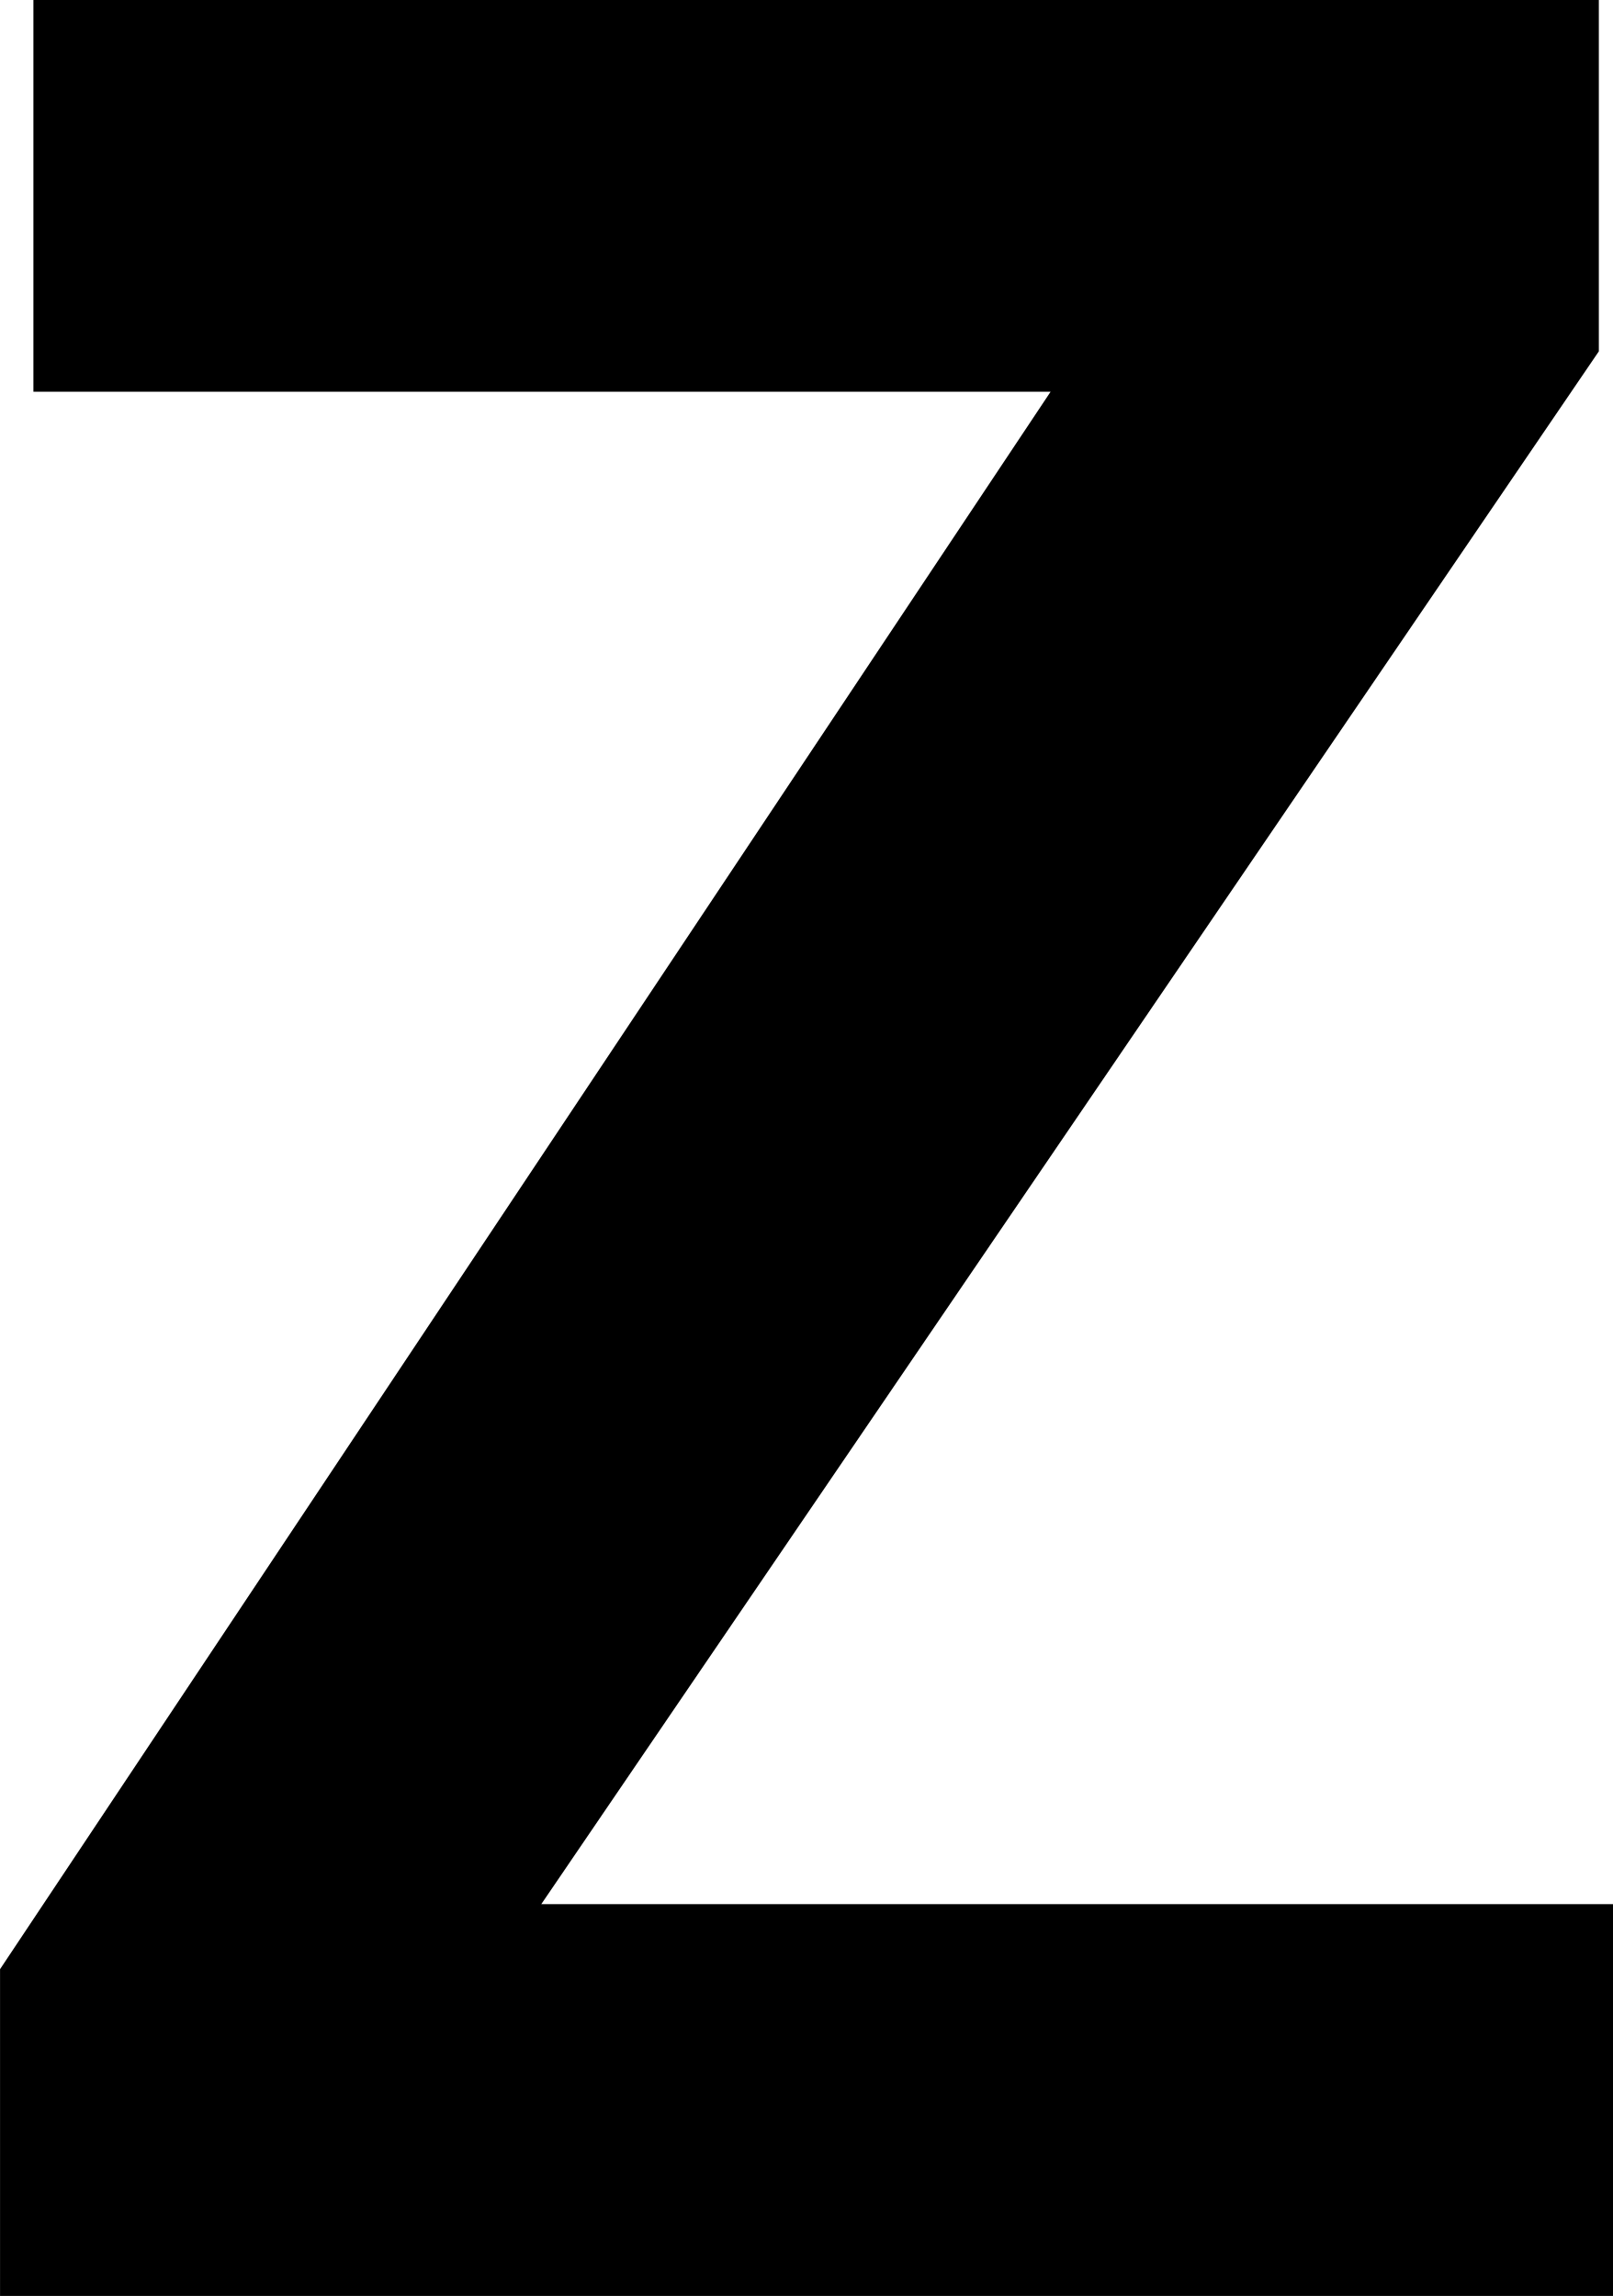
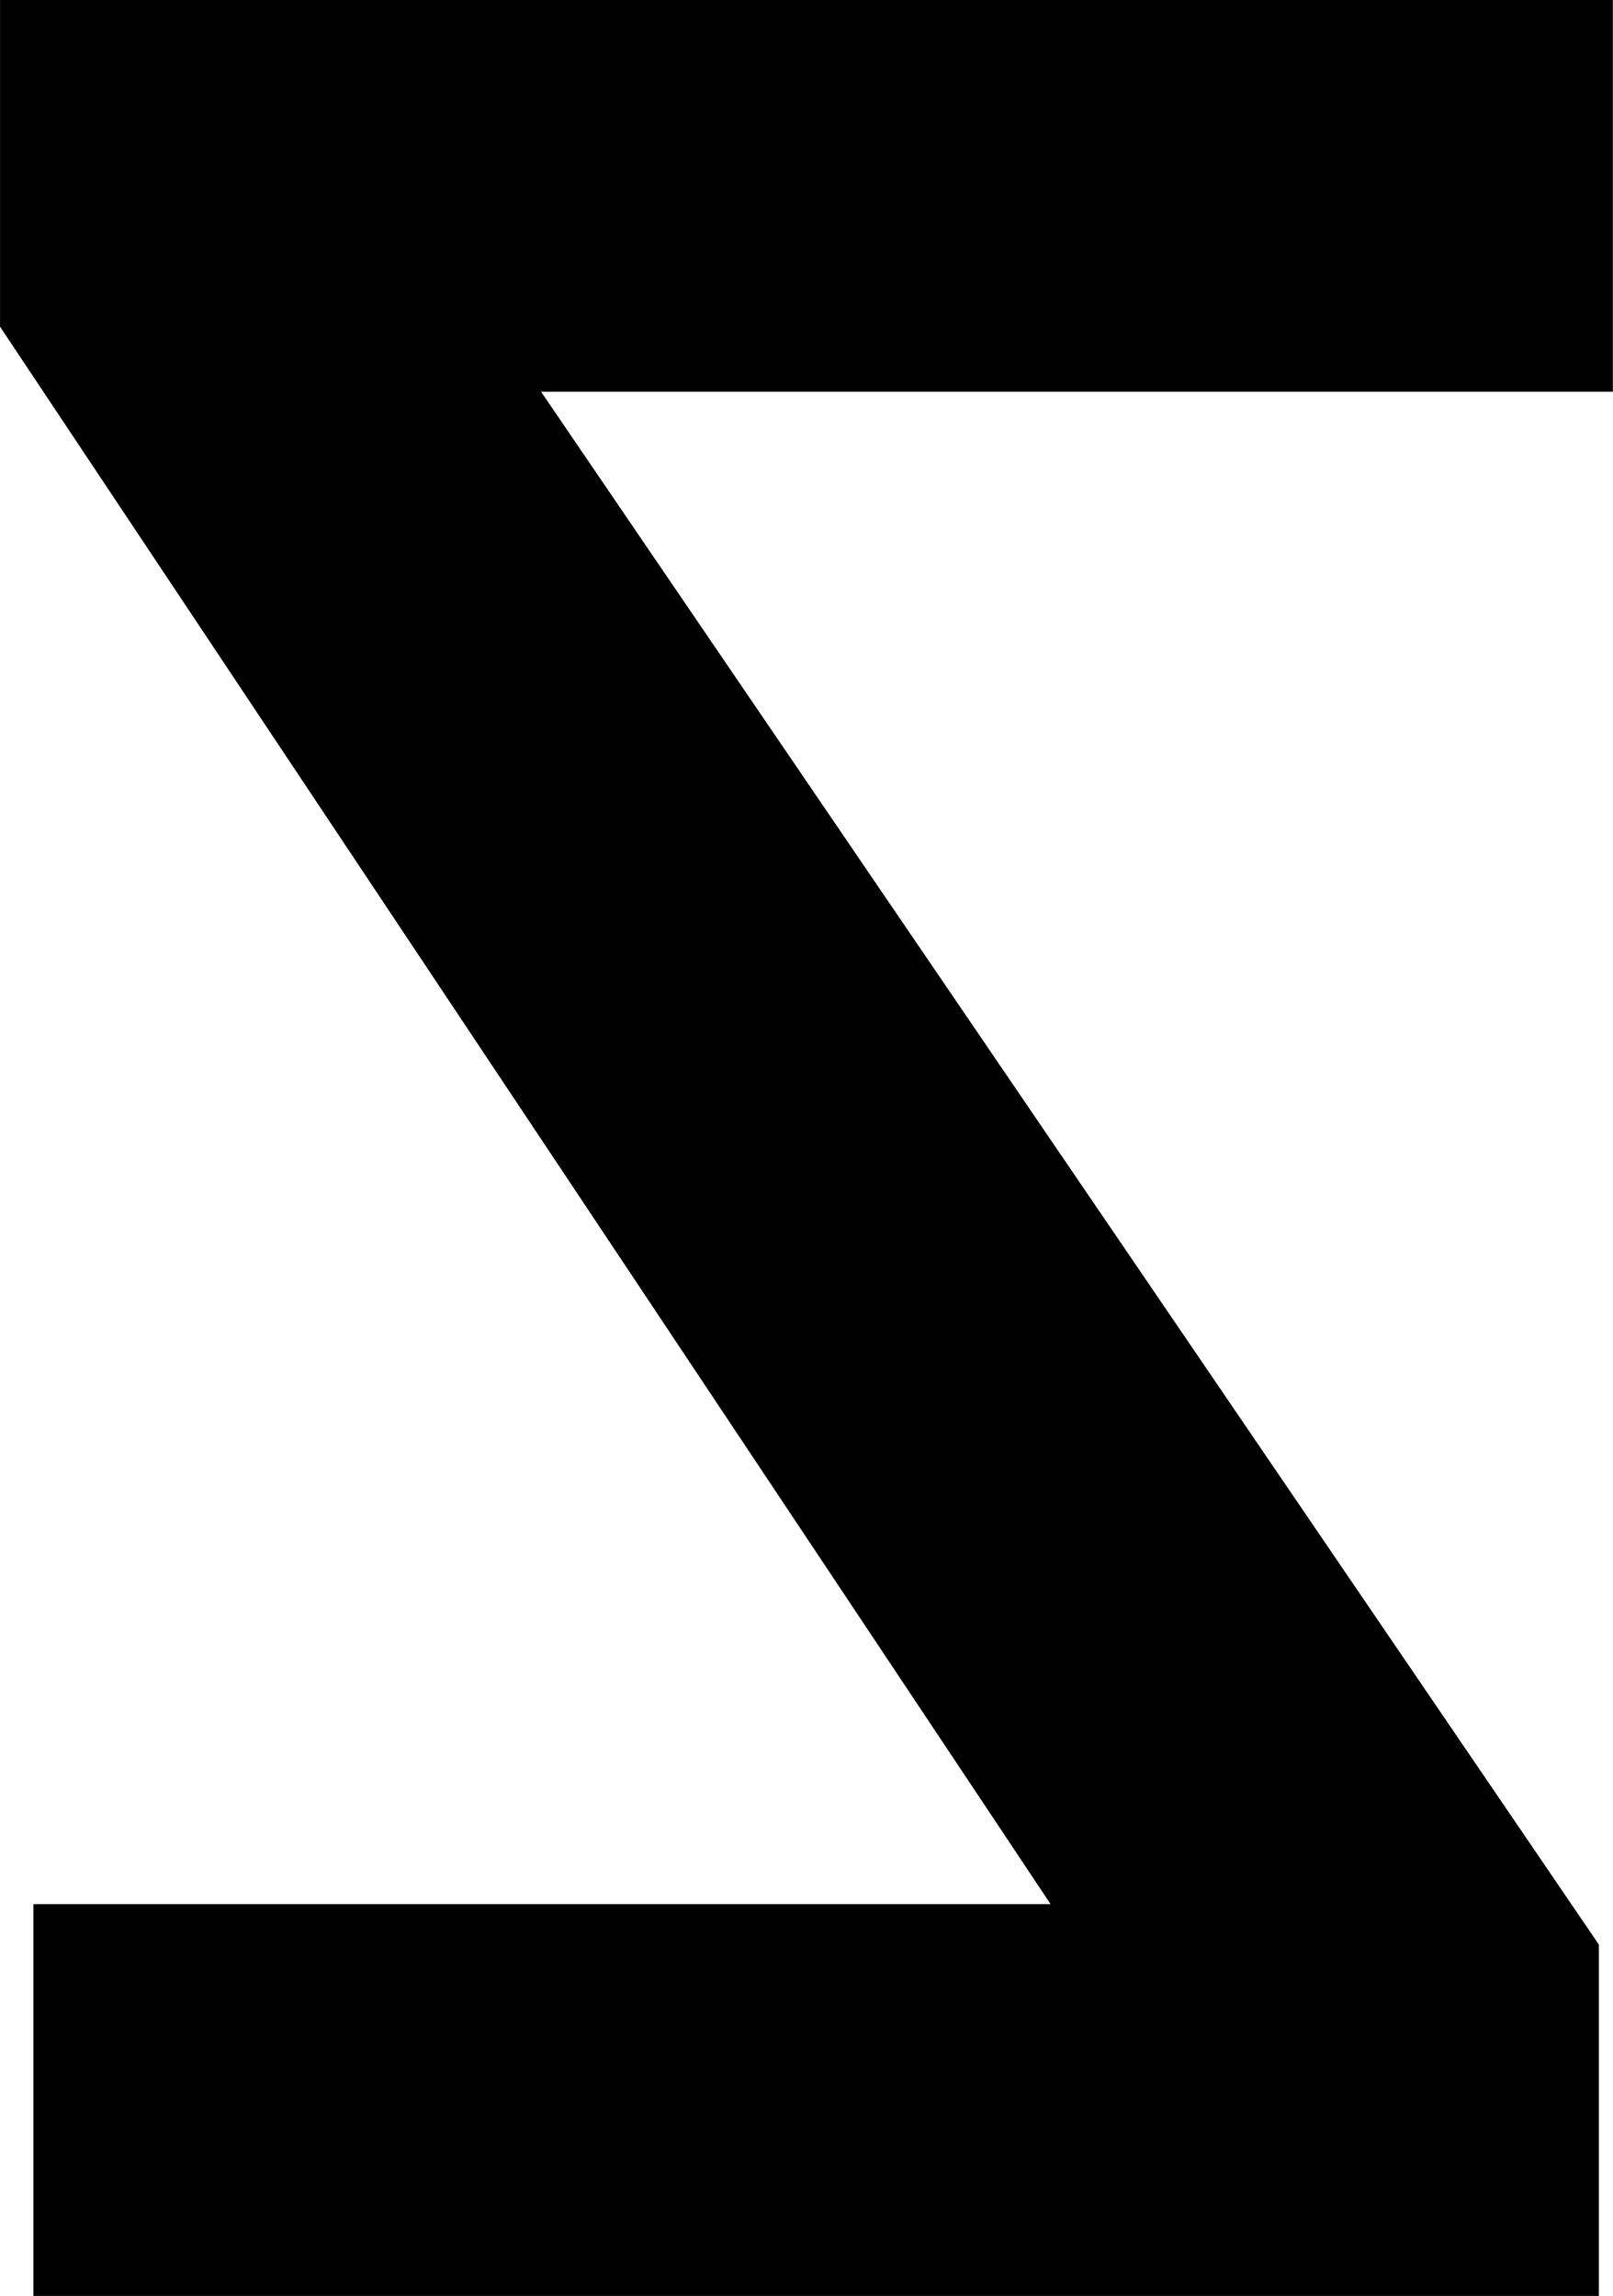
<svg xmlns="http://www.w3.org/2000/svg" width="7.59mm" height="10.807mm" viewBox="0 0 7.59 10.807" version="1.1" id="svg8">
  <defs id="defs2" />
  <g id="layer1" transform="translate(-219.6608,-82.08629)">
-     <path id="path4580" style="font-style:normal;font-variant:normal;font-weight:bold;font-stretch:normal;font-size:16.933px;line-height:125%;font-family:Consolas;-inkscape-font-specification:'Consolas Bold';letter-spacing:0px;word-spacing:0px;fill:#000000;fill-opacity:1;stroke:none;stroke-width:0.265px;stroke-linecap:butt;stroke-linejoin:miter;stroke-opacity:1" d="m 219.661,92.893 v -1.538 l 4.944,-7.425 h -4.787 v -1.844 h 7.367 v 1.654 l -4.977,7.309 h 5.044 v 1.844 z" />
+     <path id="path4580" style="font-style:normal;font-variant:normal;font-weight:bold;font-stretch:normal;font-size:16.933px;line-height:125%;font-family:Consolas;-inkscape-font-specification:'Consolas Bold';letter-spacing:0px;word-spacing:0px;fill:#000000;fill-opacity:1;stroke:none;stroke-width:0.265px;stroke-linecap:butt;stroke-linejoin:miter;stroke-opacity:1" d="m 219.661,82.086 v 1.538 l 4.944,7.425 h -4.787 v 1.844 h 7.367 V 91.239 L 222.207,83.93 h 5.044 v -1.844 z" />
  </g>
</svg>
